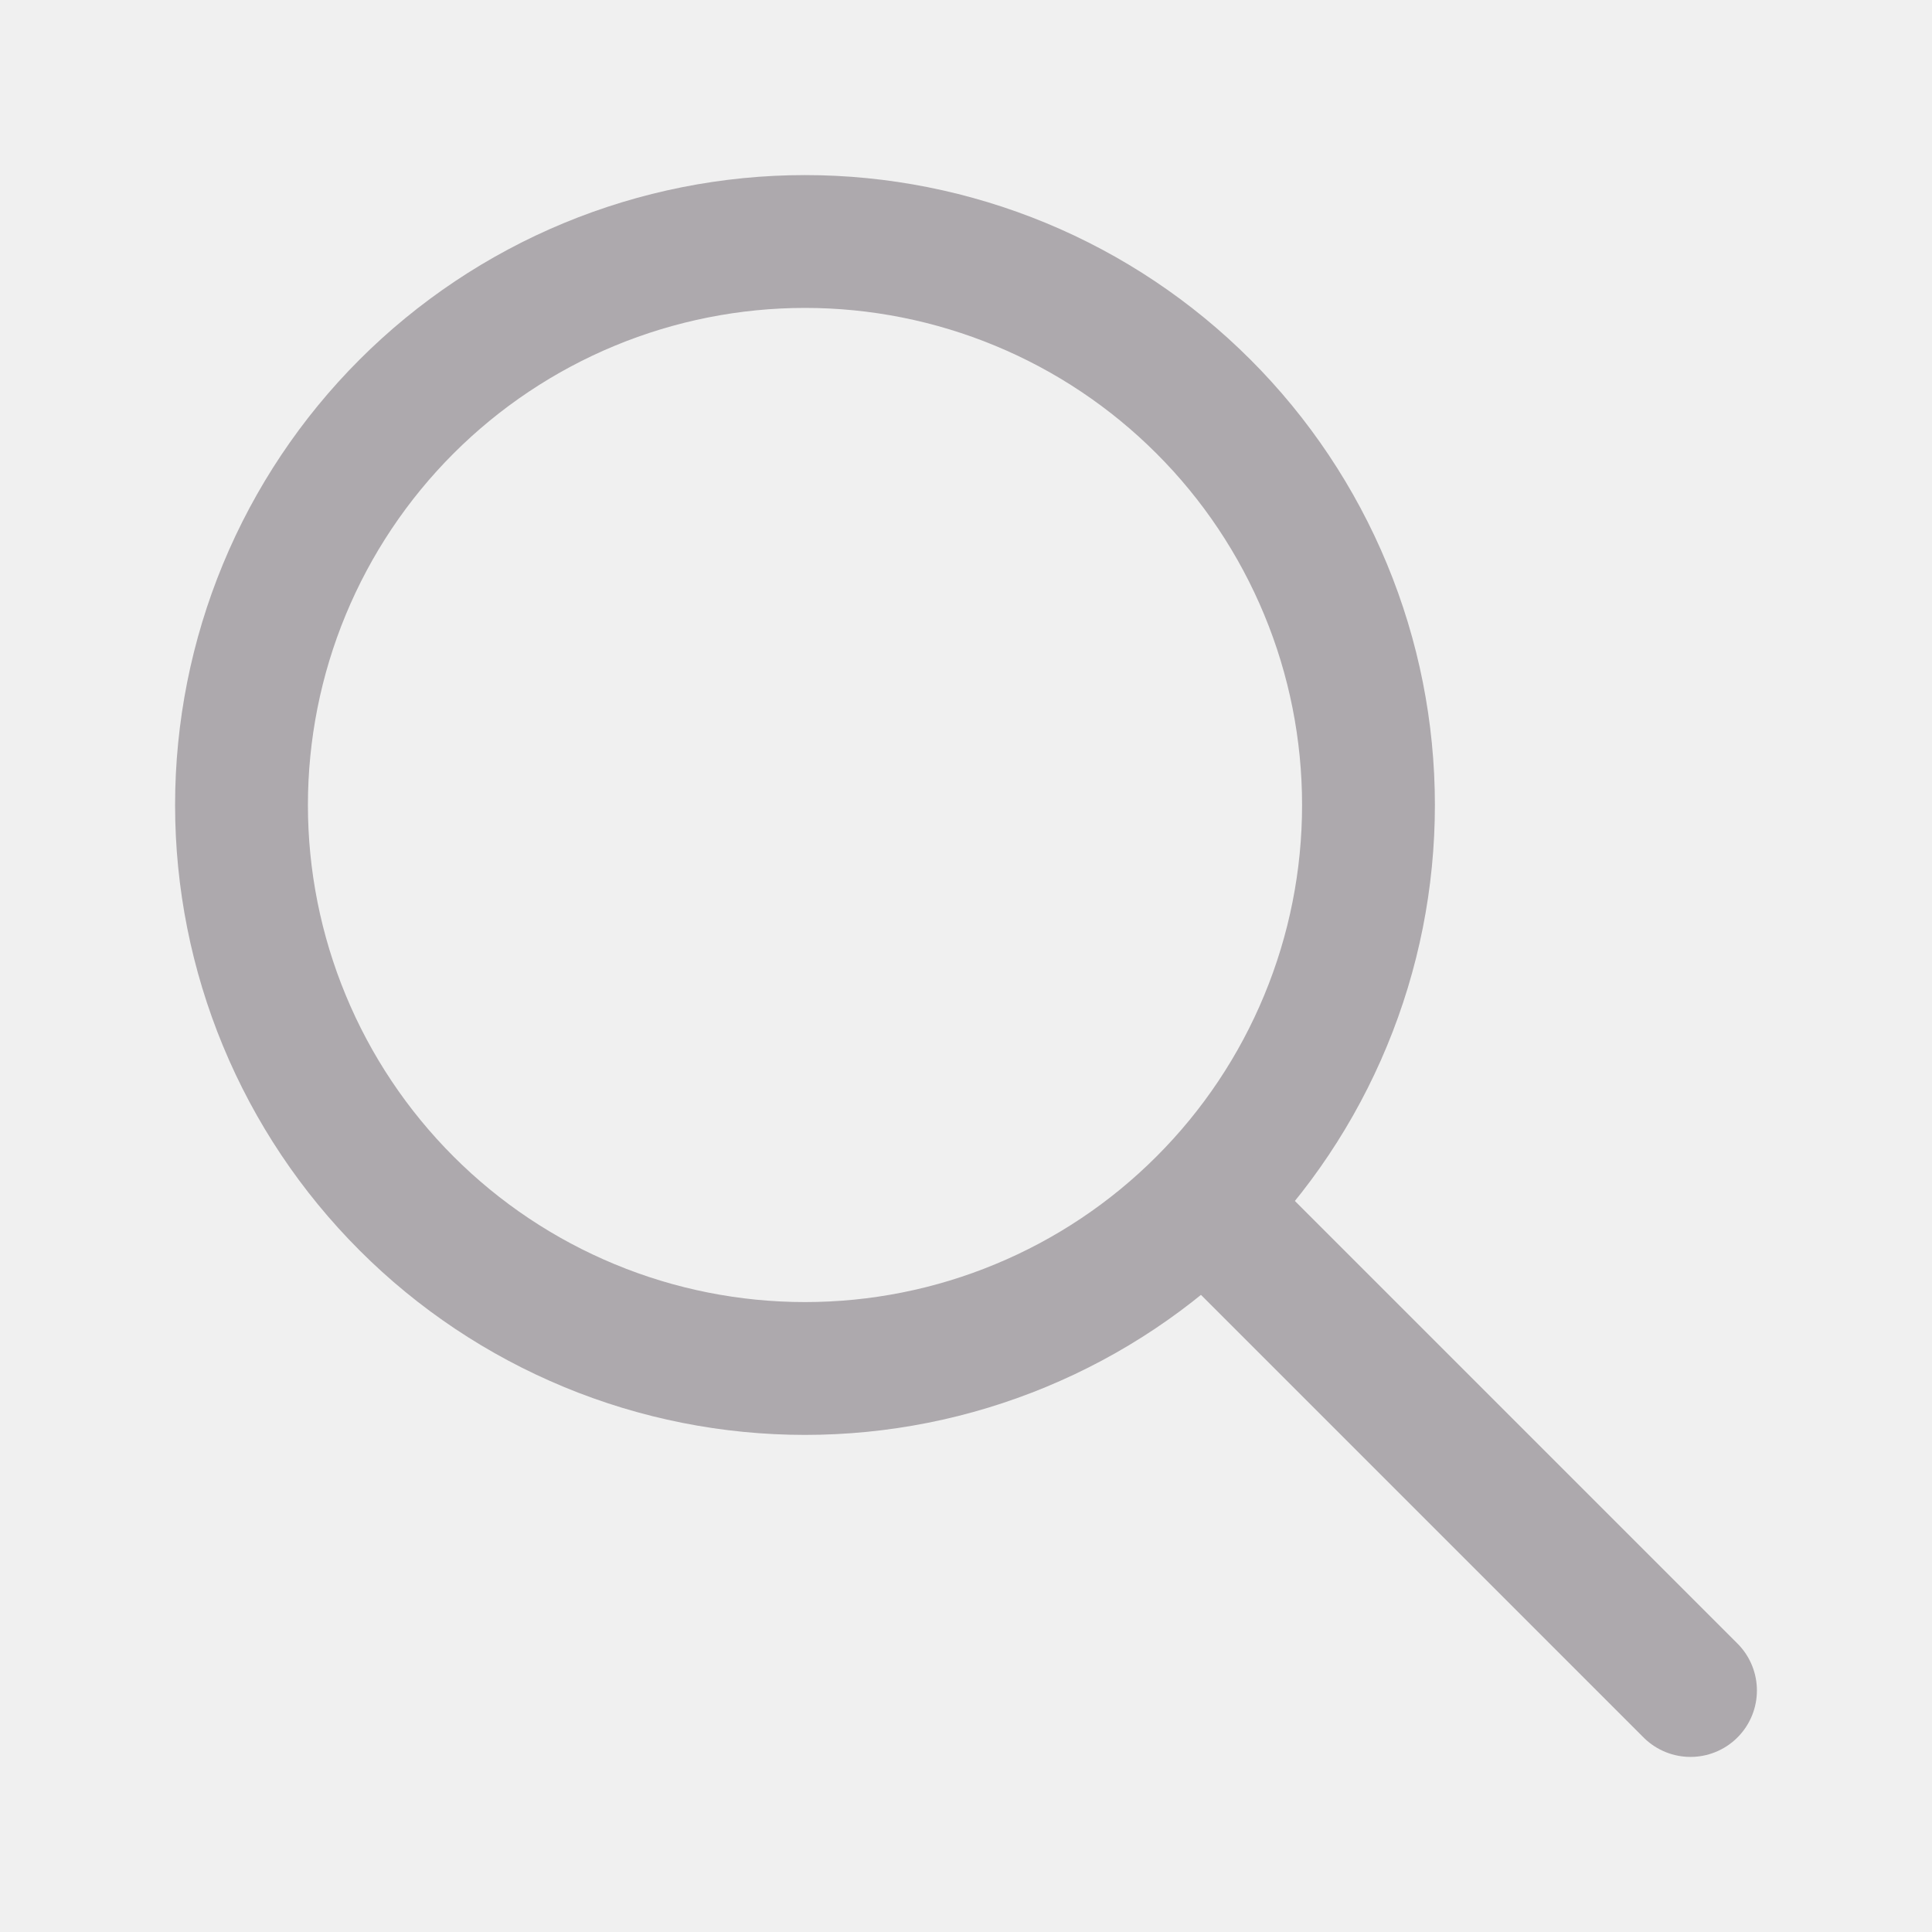
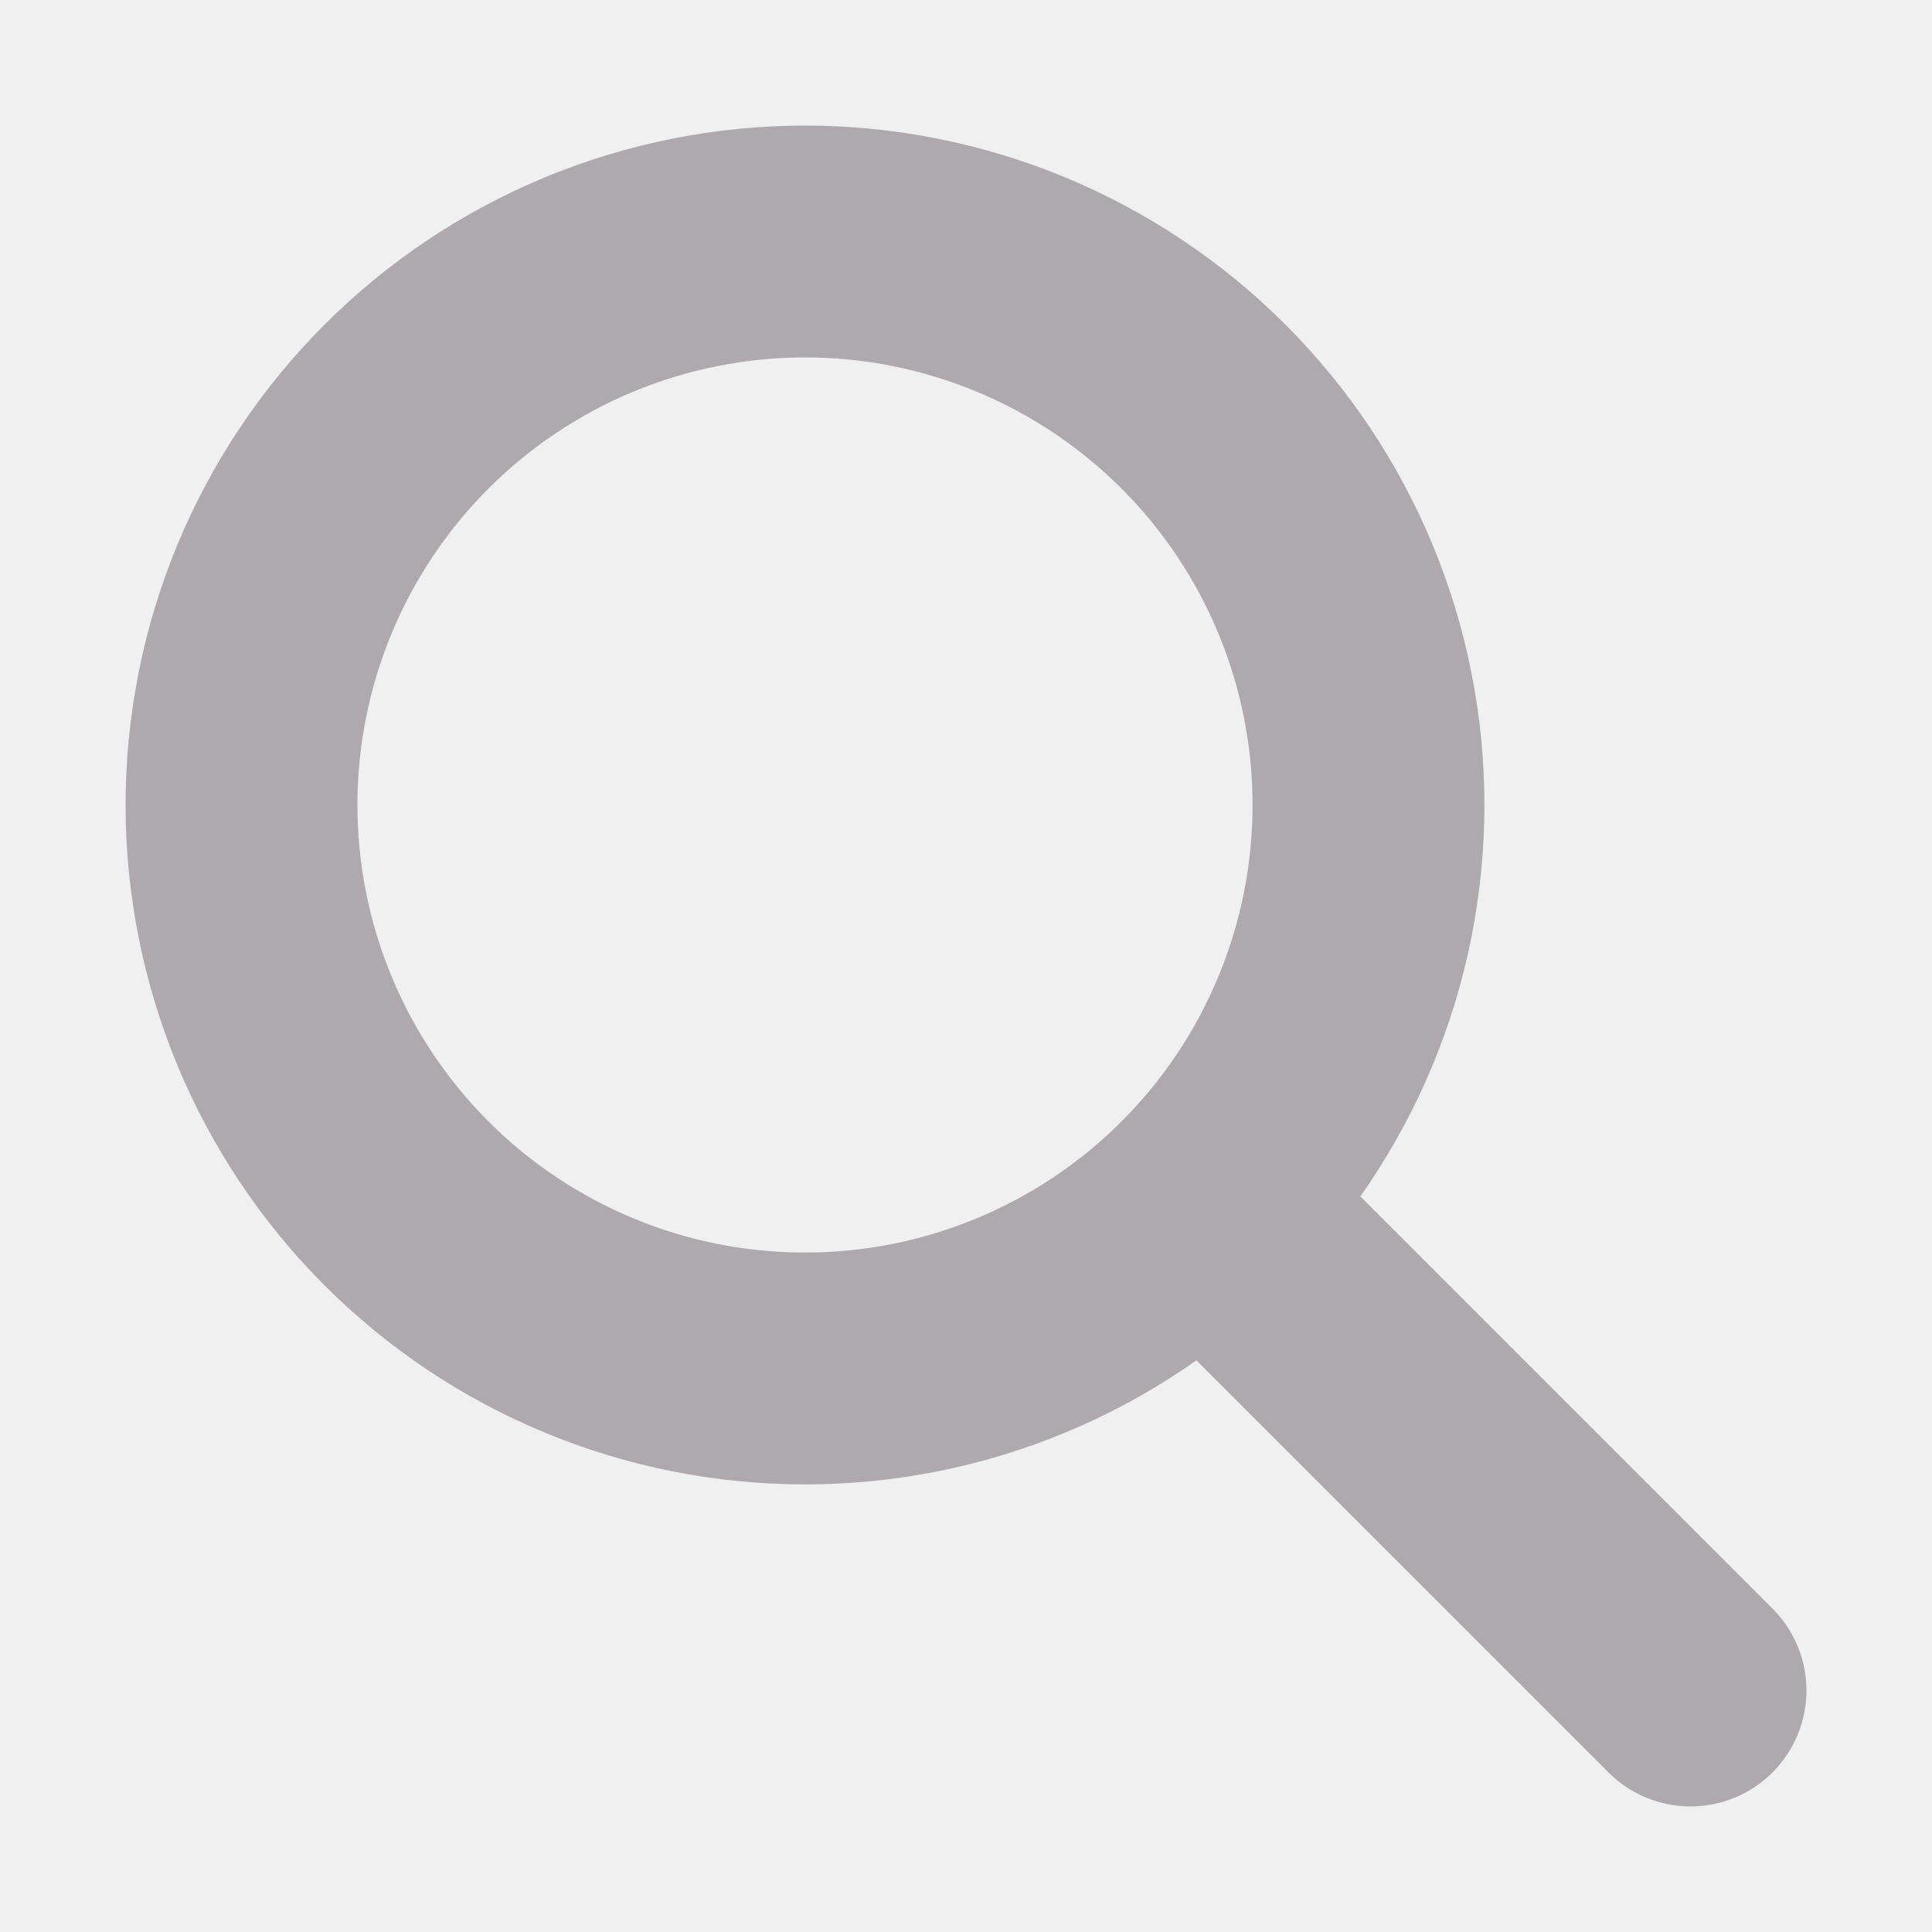
<svg xmlns="http://www.w3.org/2000/svg" width="40" height="40" viewBox="0 0 40 40" fill="none">
  <g clip-path="url(#clip0_2053_1248)">
-     <path d="M5 16.667C5 18.199 5.302 19.716 5.888 21.131C6.474 22.547 7.334 23.833 8.417 24.916C9.5 26 10.787 26.859 12.202 27.445C13.617 28.032 15.135 28.333 16.667 28.333C18.199 28.333 19.716 28.032 21.131 27.445C22.547 26.859 23.833 26 24.916 24.916C26 23.833 26.859 22.547 27.445 21.131C28.032 19.716 28.333 18.199 28.333 16.667C28.333 15.135 28.032 13.617 27.445 12.202C26.859 10.787 26 9.5 24.916 8.417C23.833 7.334 22.547 6.474 21.131 5.888C19.716 5.302 18.199 5 16.667 5C15.135 5 13.617 5.302 12.202 5.888C10.787 6.474 9.5 7.334 8.417 8.417C7.334 9.5 6.474 10.787 5.888 12.202C5.302 13.617 5 15.135 5 16.667Z" stroke="#ADA9AD" stroke-width="2.75" stroke-linecap="round" stroke-linejoin="round" />
-     <path d="M35 35L25 25" stroke="#ADA9AD" stroke-width="2.75" stroke-linecap="round" stroke-linejoin="round" />
+     <path d="M5 16.667C5 18.199 5.302 19.716 5.888 21.131C6.474 22.547 7.334 23.833 8.417 24.916C9.5 26 10.787 26.859 12.202 27.445C13.617 28.032 15.135 28.333 16.667 28.333C18.199 28.333 19.716 28.032 21.131 27.445C22.547 26.859 23.833 26 24.916 24.916C26 23.833 26.859 22.547 27.445 21.131C28.032 19.716 28.333 18.199 28.333 16.667C28.333 15.135 28.032 13.617 27.445 12.202C26.859 10.787 26 9.5 24.916 8.417C23.833 7.334 22.547 6.474 21.131 5.888C19.716 5.302 18.199 5 16.667 5C15.135 5 13.617 5.302 12.202 5.888C10.787 6.474 9.5 7.334 8.417 8.417C7.334 9.5 6.474 10.787 5.888 12.202C5.302 13.617 5 15.135 5 16.667Z" stroke="#ADA9AD" stroke-width="4.8" stroke-linecap="round" stroke-linejoin="round" />
+     <path d="M35 35L25 25" stroke="#ADA9AD" stroke-width="4.8" stroke-linecap="round" stroke-linejoin="round" />
  </g>
  <defs>
    <clipPath id="clip0_2053_1248">
      <rect width="40" height="40" fill="white" />
    </clipPath>
  </defs>
</svg>
